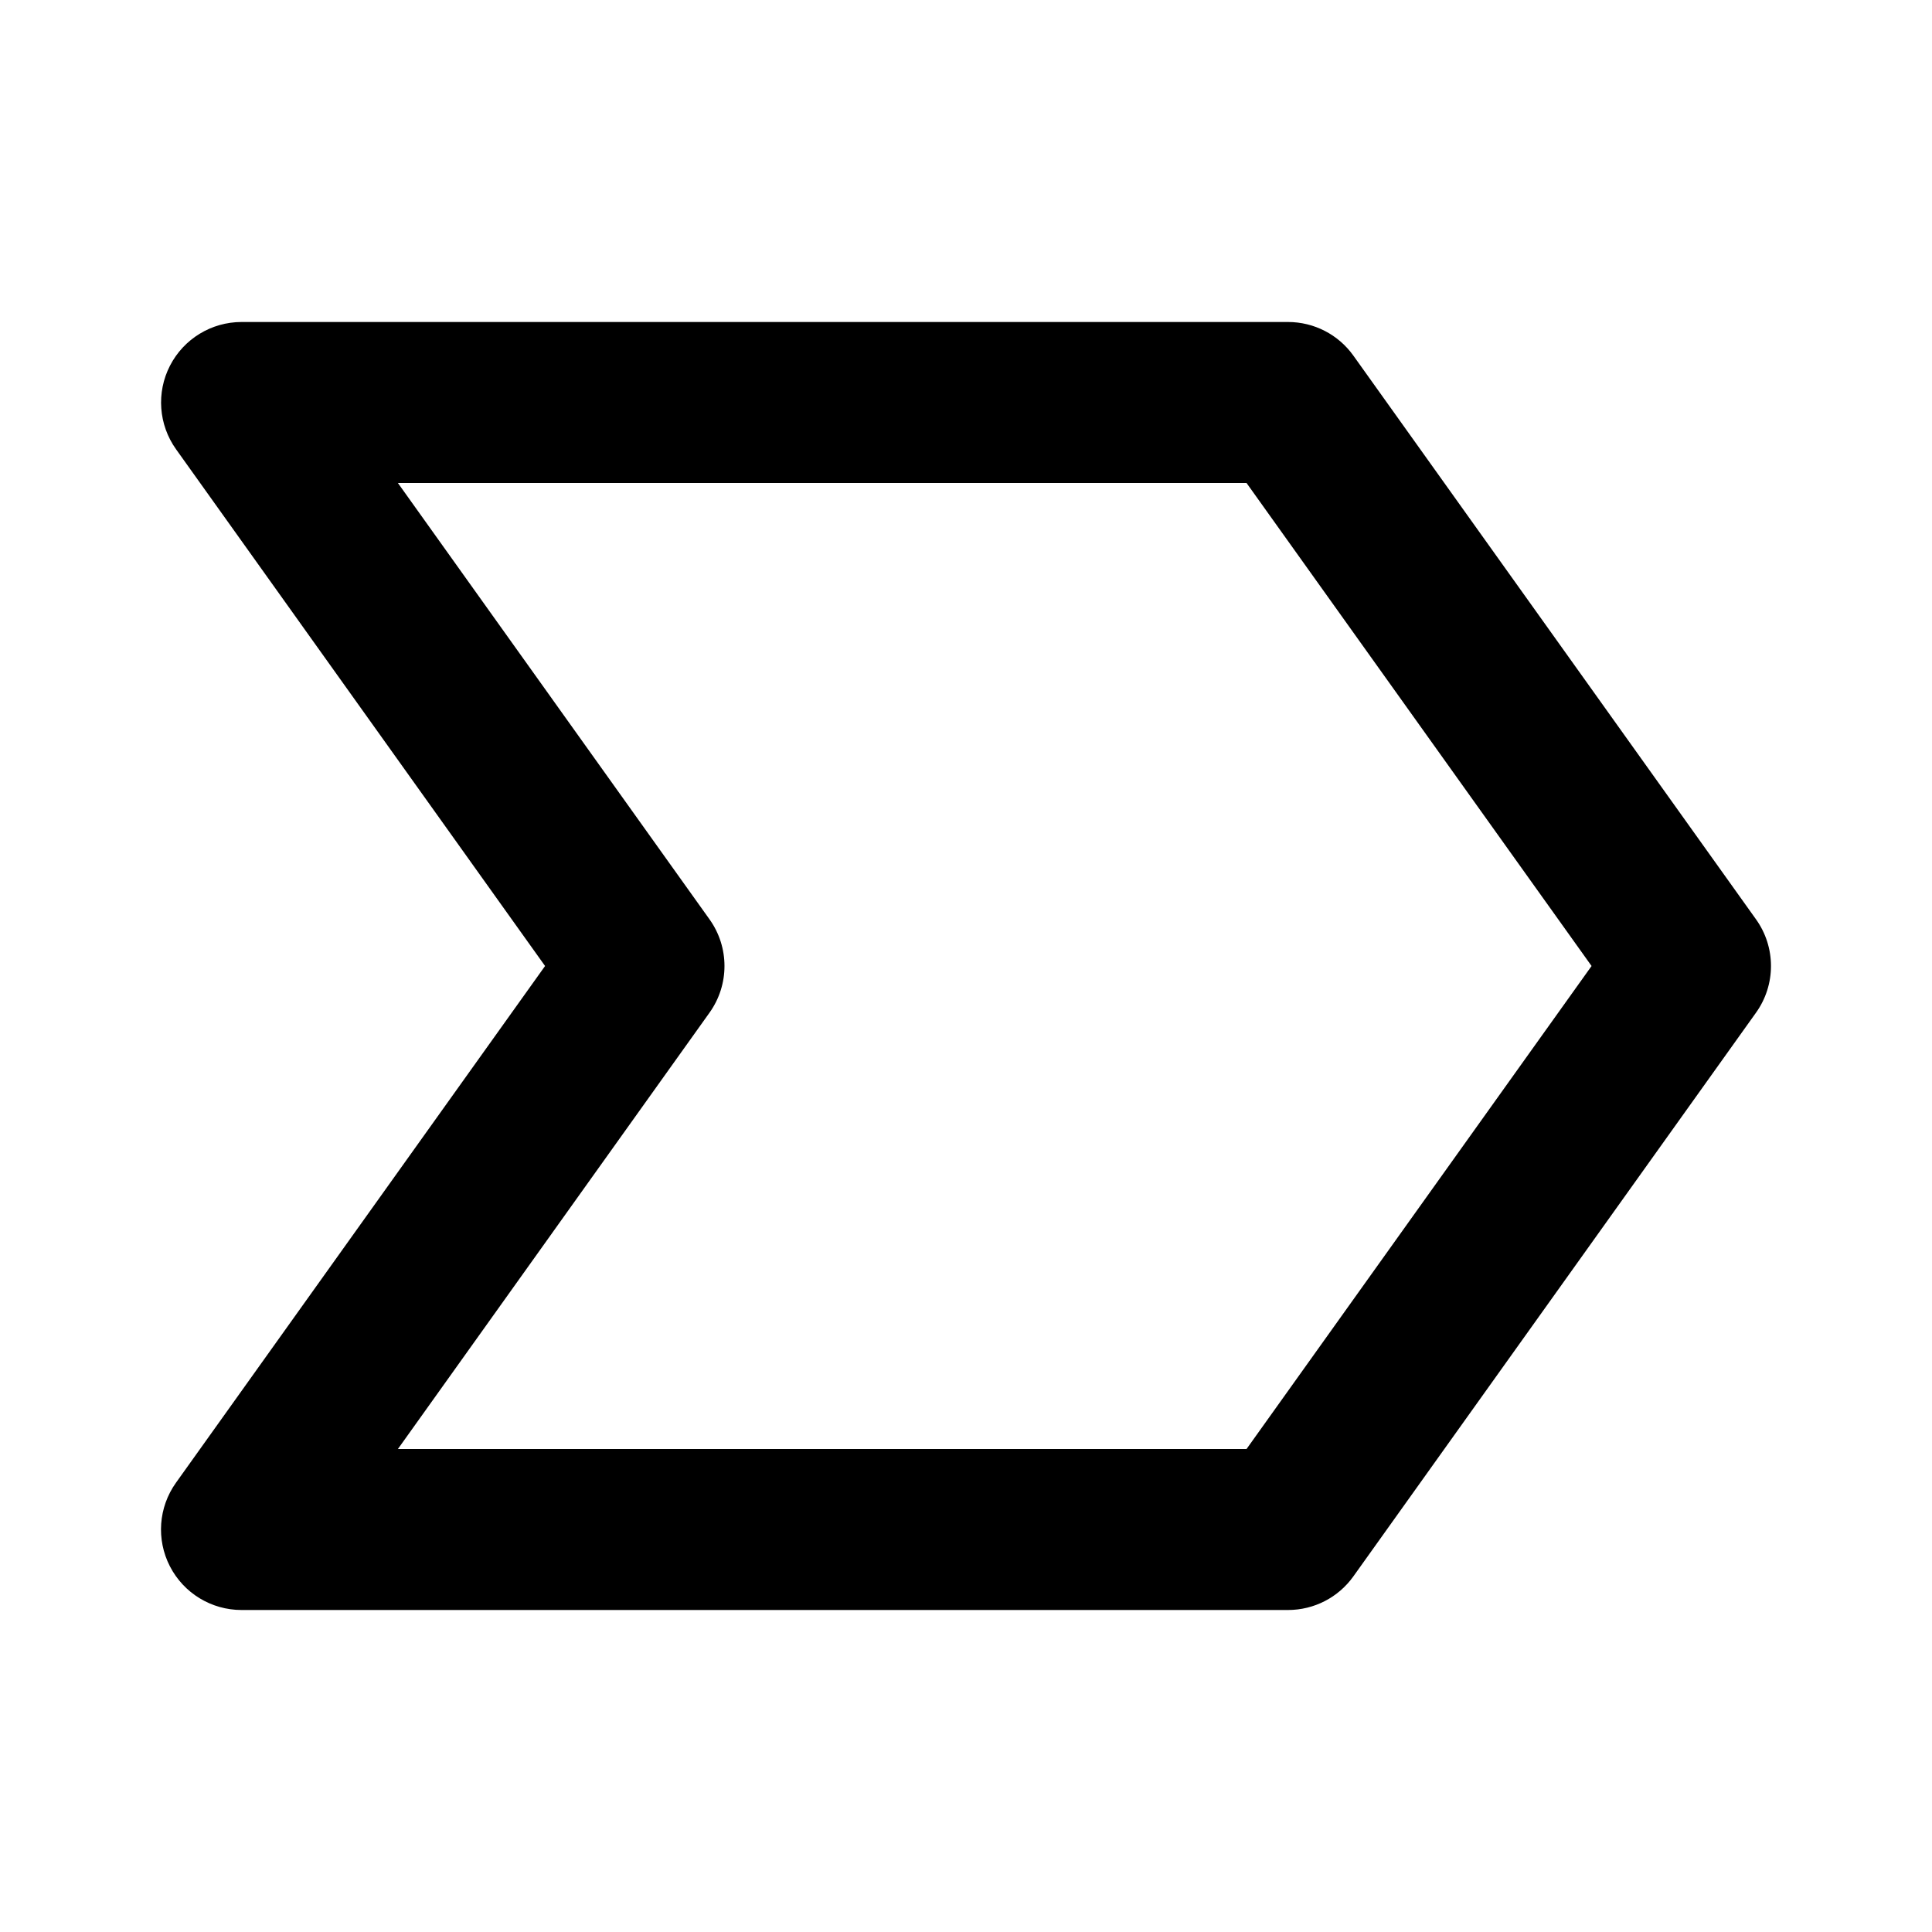
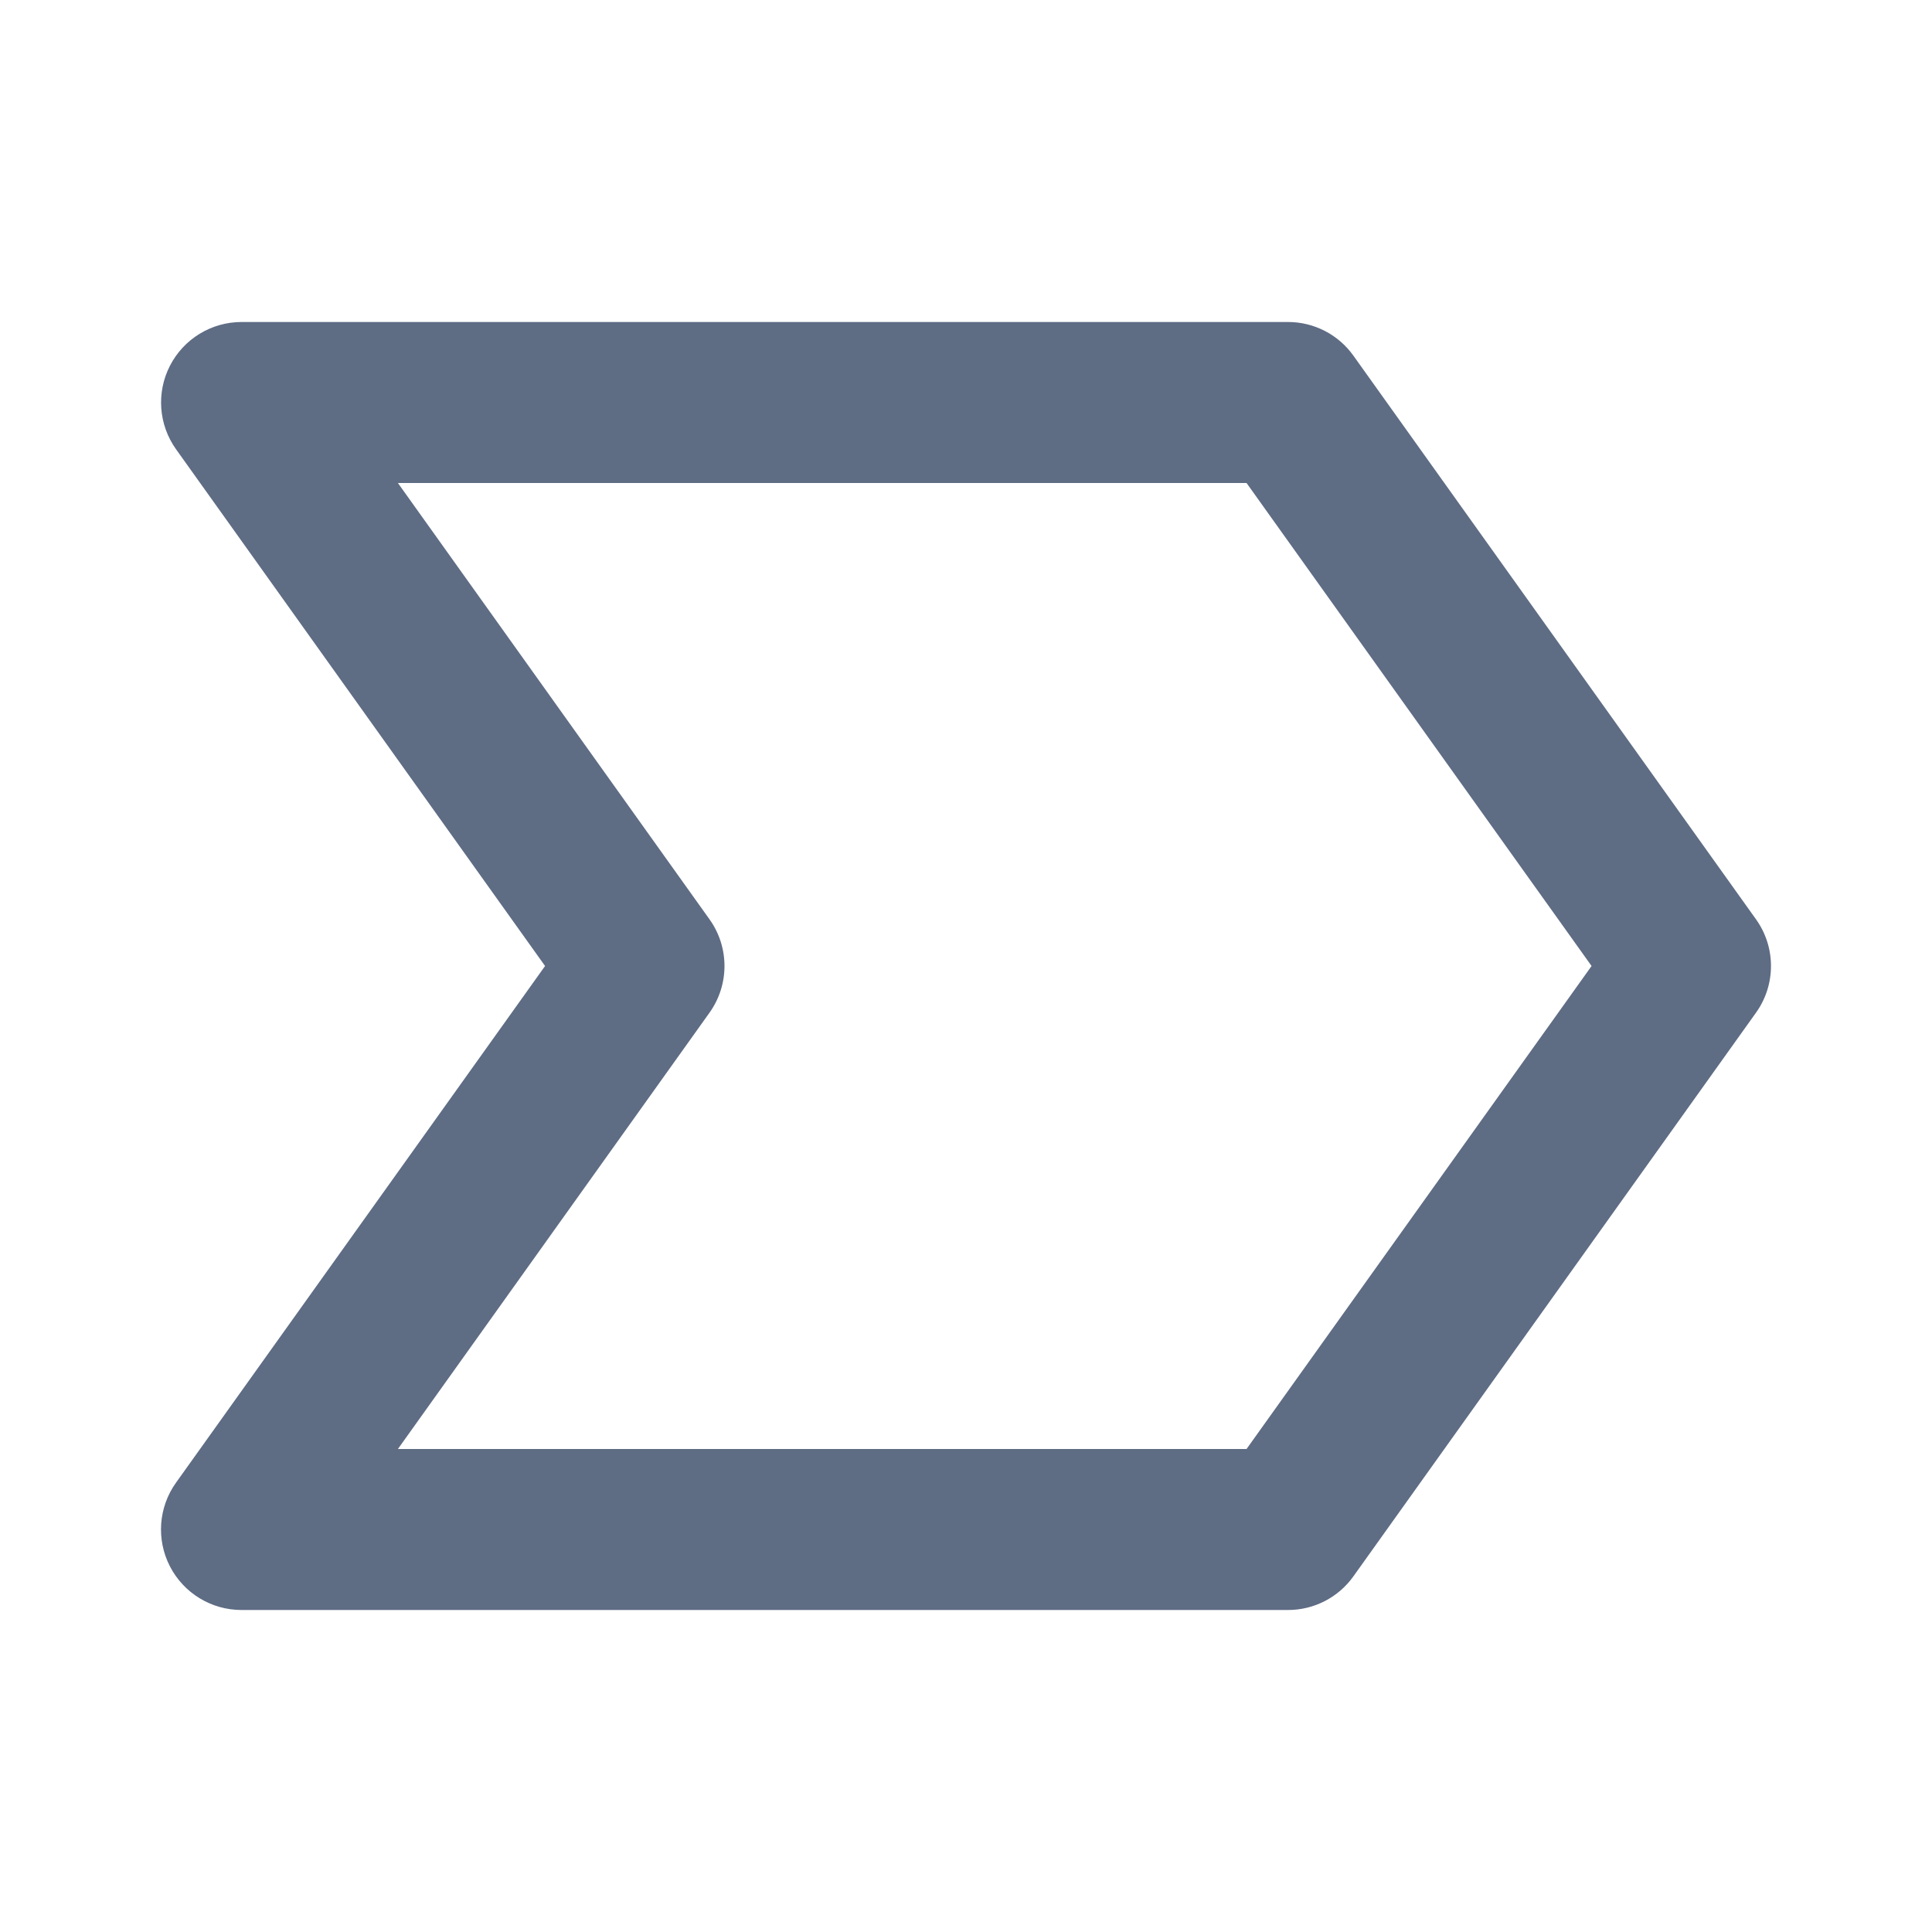
- <svg xmlns="http://www.w3.org/2000/svg" width="24px" height="24px" viewBox="0 0 24 24">
+ <svg xmlns="http://www.w3.org/2000/svg" width="24px" height="24px" fill="#5e6c84" viewBox="0 0 24 24">
  <path d="M16.813 4.419A.997.997 0 0 0 16 4H3a1 1 0 0 0-.813 1.581L6.771 12l-4.585 6.419A1 1 0 0 0 3 20h13a.997.997 0 0 0 .813-.419l5-7a.997.997 0 0 0 0-1.162l-5-7zM15.485 18H4.943l3.87-5.419a.997.997 0 0 0 0-1.162L4.943 6h10.542l4.286 6-4.286 6z" />
</svg>
